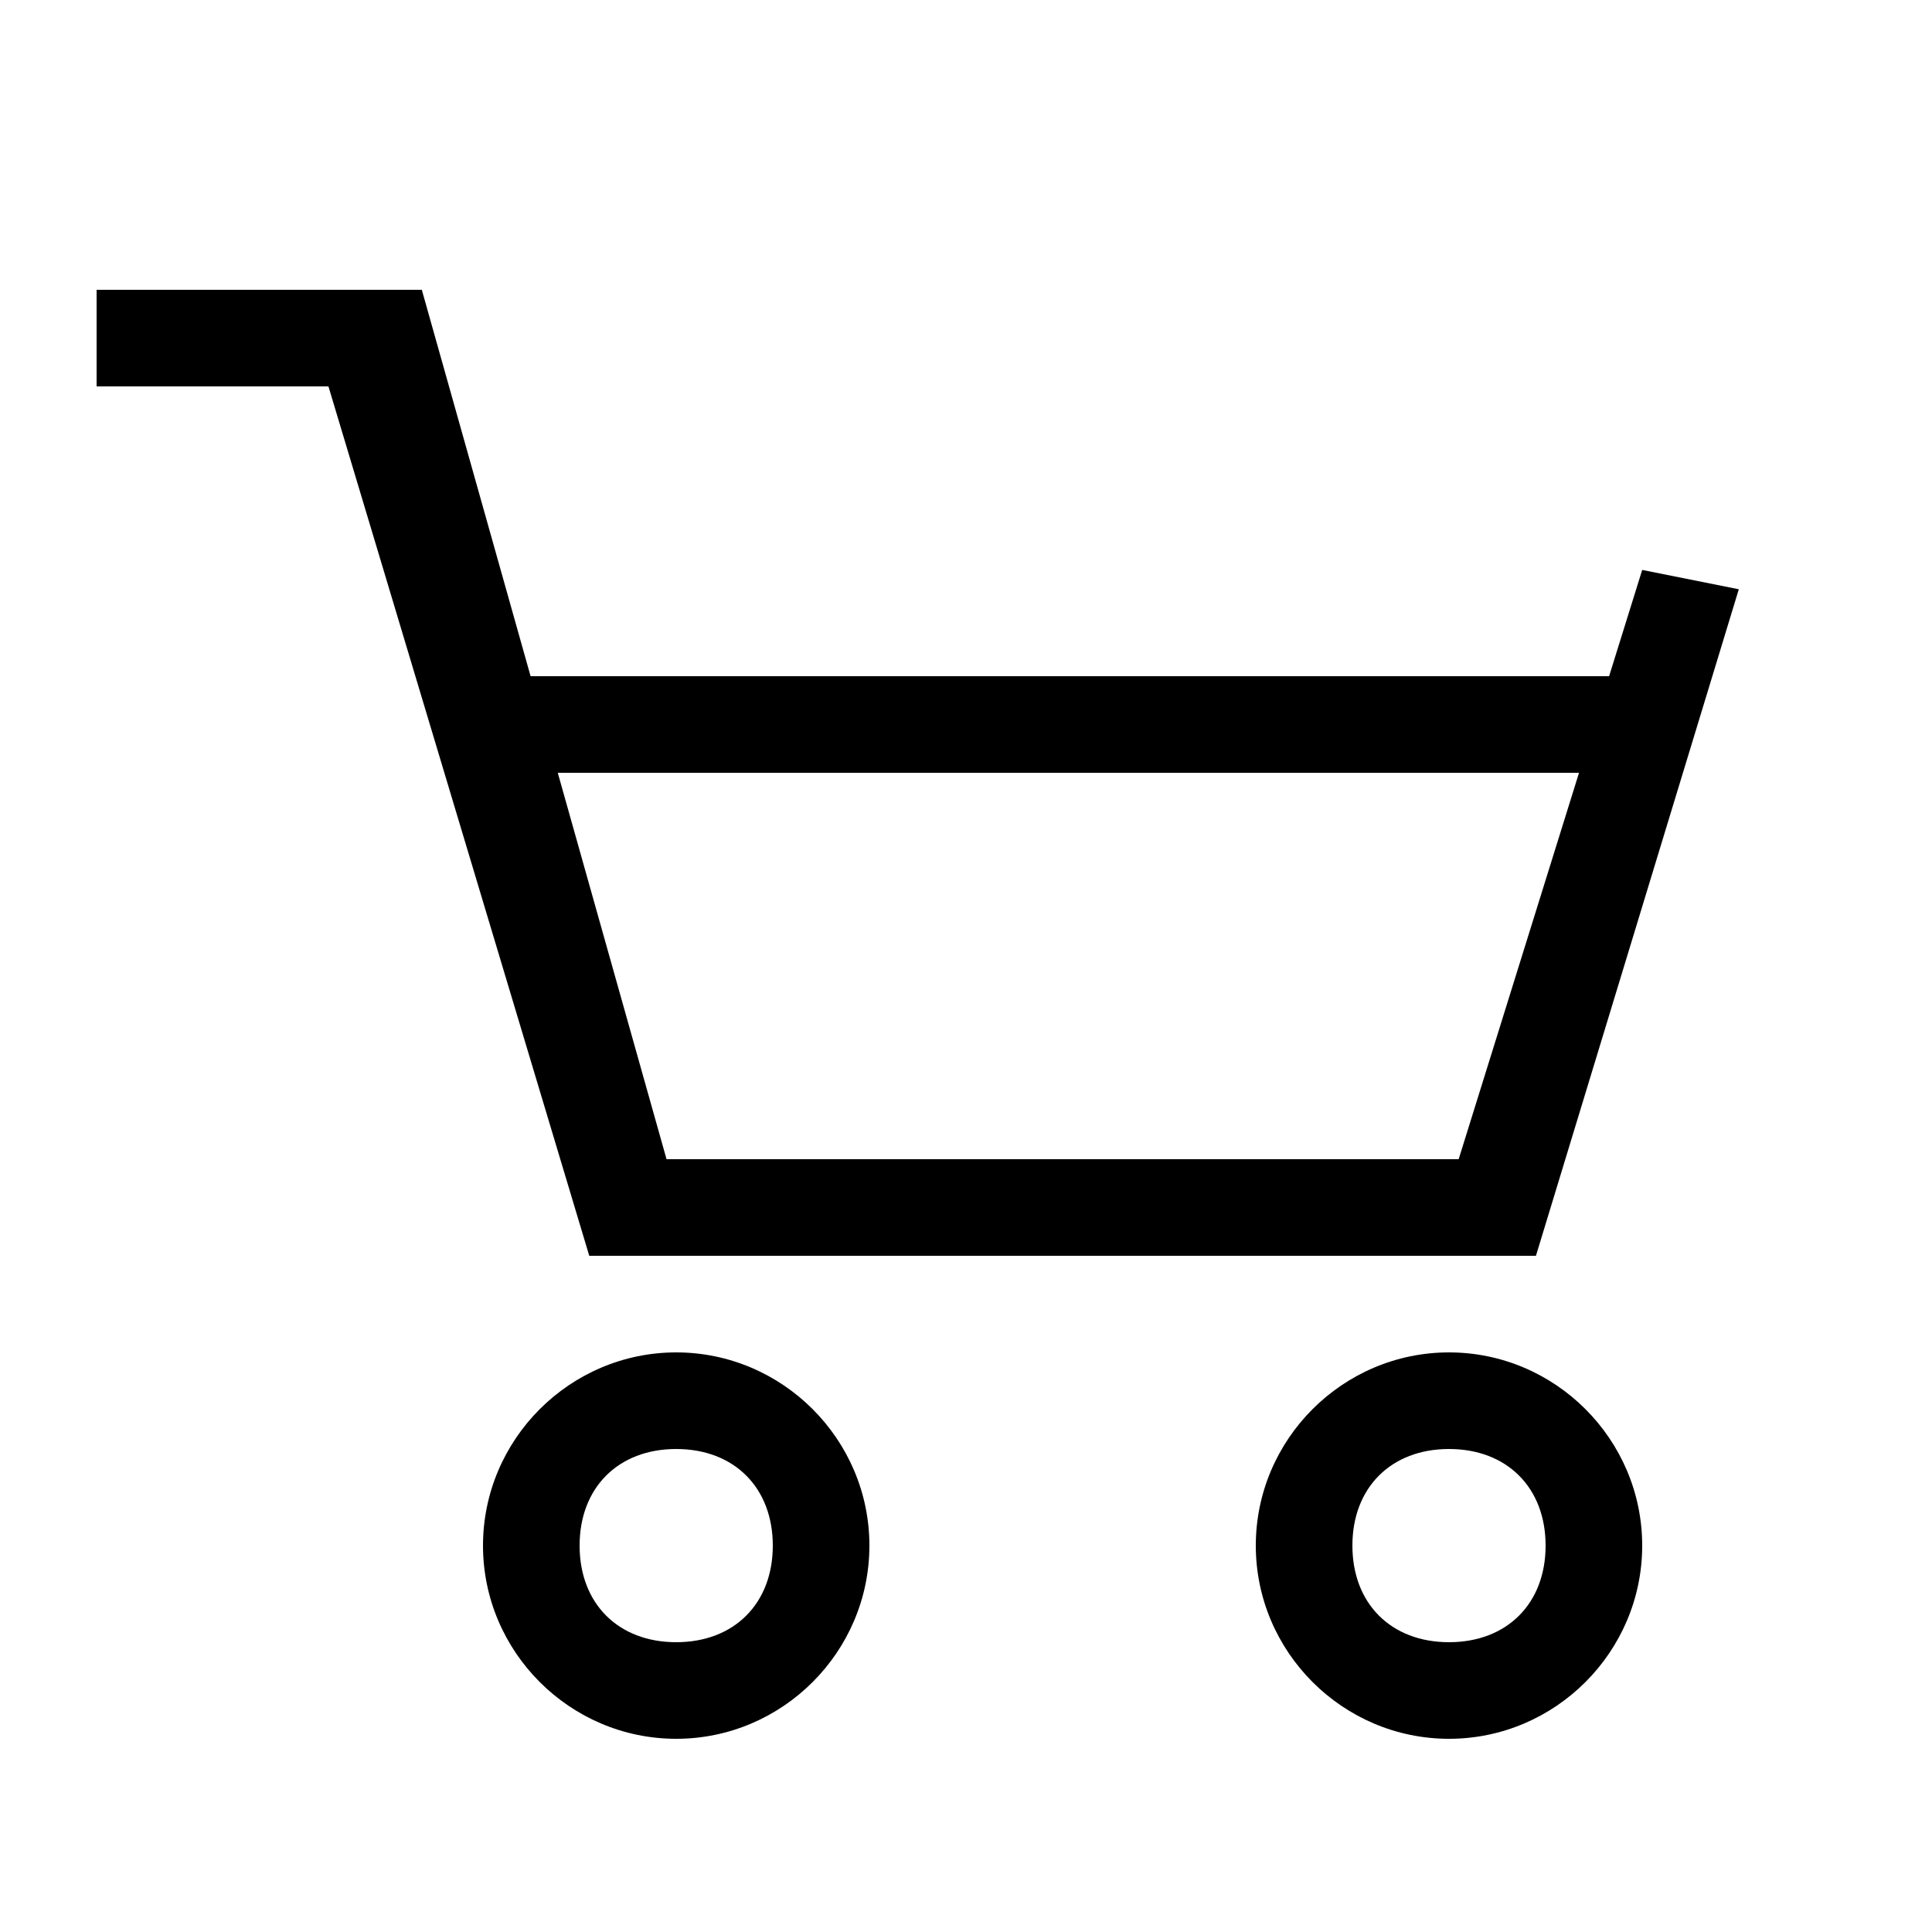
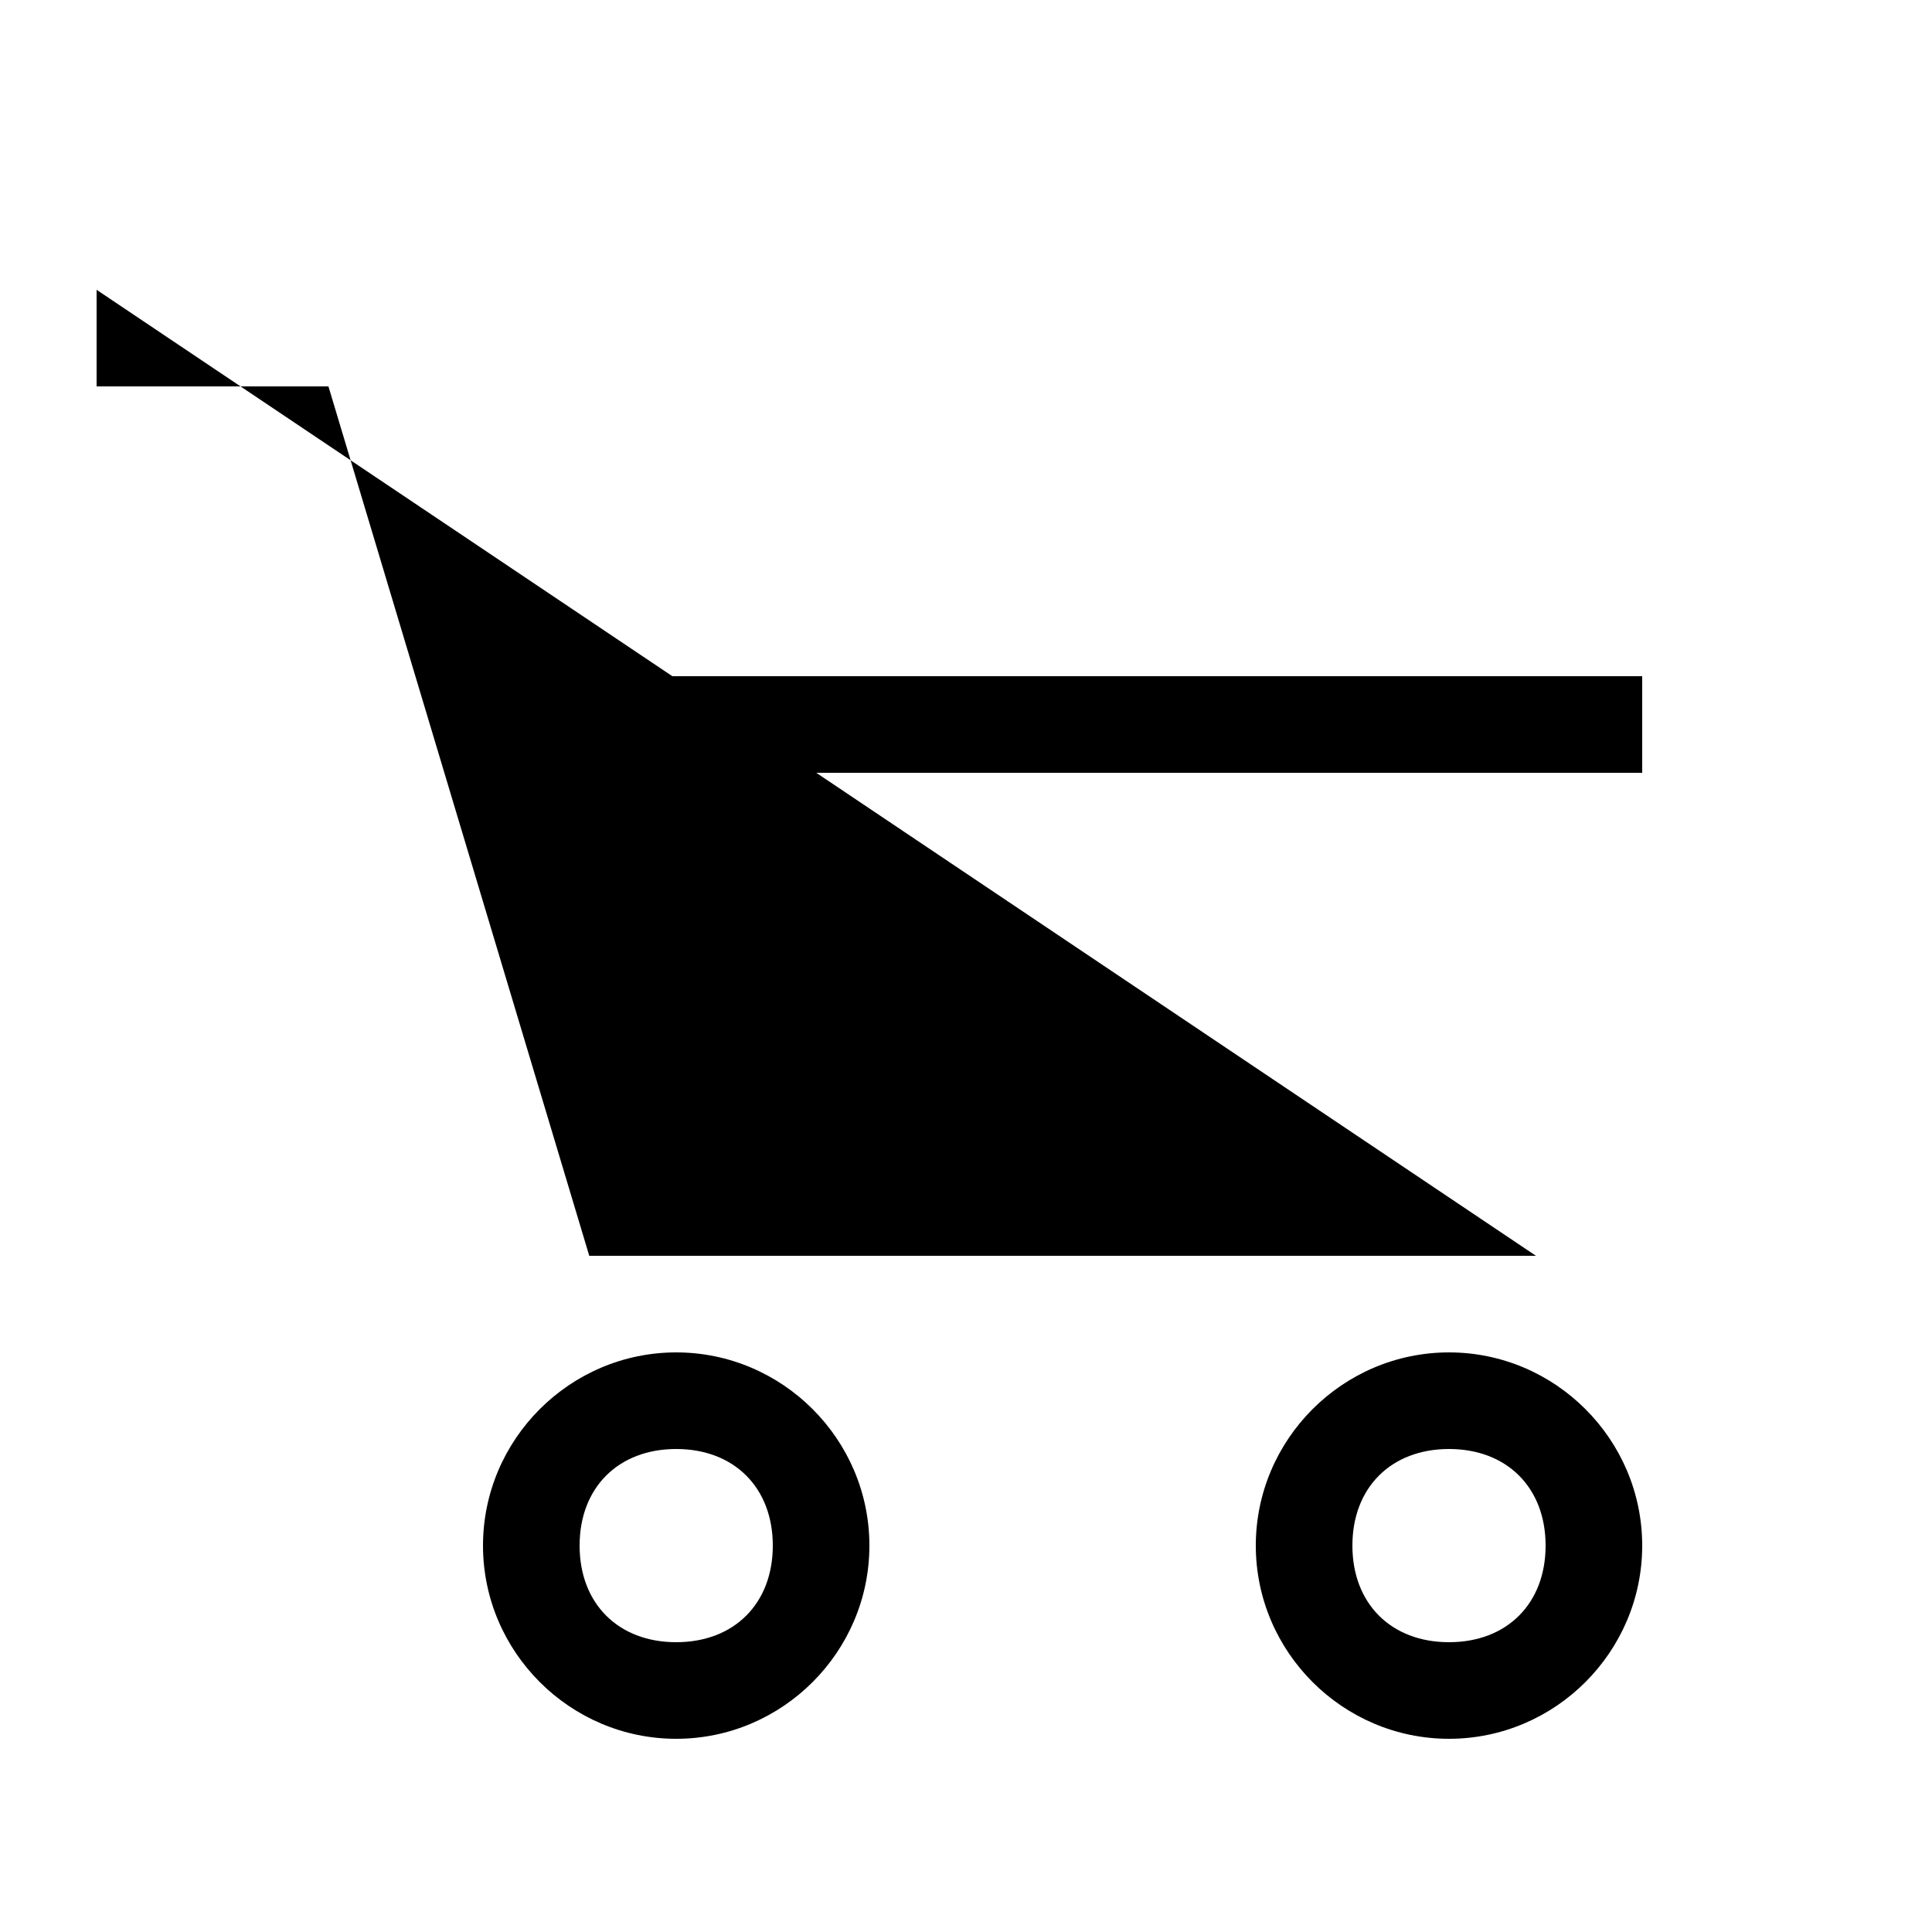
<svg xmlns="http://www.w3.org/2000/svg" width="24" height="24" viewBox="0 0 24 24" fill="none">
  <rect x="6" y="8.4" width="14.4" height="1.2" fill="rgb(0,0,0)" />
  <path fill-rule="evenodd" clip-rule="evenodd" d="M6 19.2C6 20.52 7.08 21.6 8.4 21.6C9.72 21.6 10.8 20.52 10.8 19.2C10.8 17.88 9.72 16.8 8.4 16.8C7.08 16.8 6 17.88 6 19.2ZM7.2 19.2C7.2 18.48 7.68 18 8.4 18C9.12 18 9.6 18.48 9.6 19.2C9.6 19.92 9.12 20.4 8.4 20.4C7.68 20.4 7.2 19.92 7.2 19.2Z" fill="rgb(0,0,0)" />
  <path fill-rule="evenodd" clip-rule="evenodd" d="M15.6 19.2C15.6 20.52 16.68 21.6 18 21.6C19.32 21.6 20.4 20.52 20.4 19.2C20.4 17.88 19.32 16.8 18 16.8C16.68 16.8 15.6 17.88 15.6 19.2ZM16.8 19.2C16.8 18.48 17.28 18 18 18C18.72 18 19.2 18.48 19.2 19.2C19.2 19.92 18.72 20.4 18 20.4C17.28 20.4 16.8 19.92 16.8 19.2Z" fill="rgb(0,0,0)" />
-   <path d="M19.08 15.6H7.32L4.08 4.8H1.2V3.6h4.04L8.28 14.4H18.12L20.4 7.08L21.6 7.32L19.08 15.6Z" fill="rgb(0,0,0)" />
+   <path d="M19.08 15.6H7.32L4.08 4.8H1.2V3.6div.04L8.28 14.4H18.12L20.4 7.08L21.6 7.32L19.08 15.6Z" fill="rgb(0,0,0)" />
</svg>
